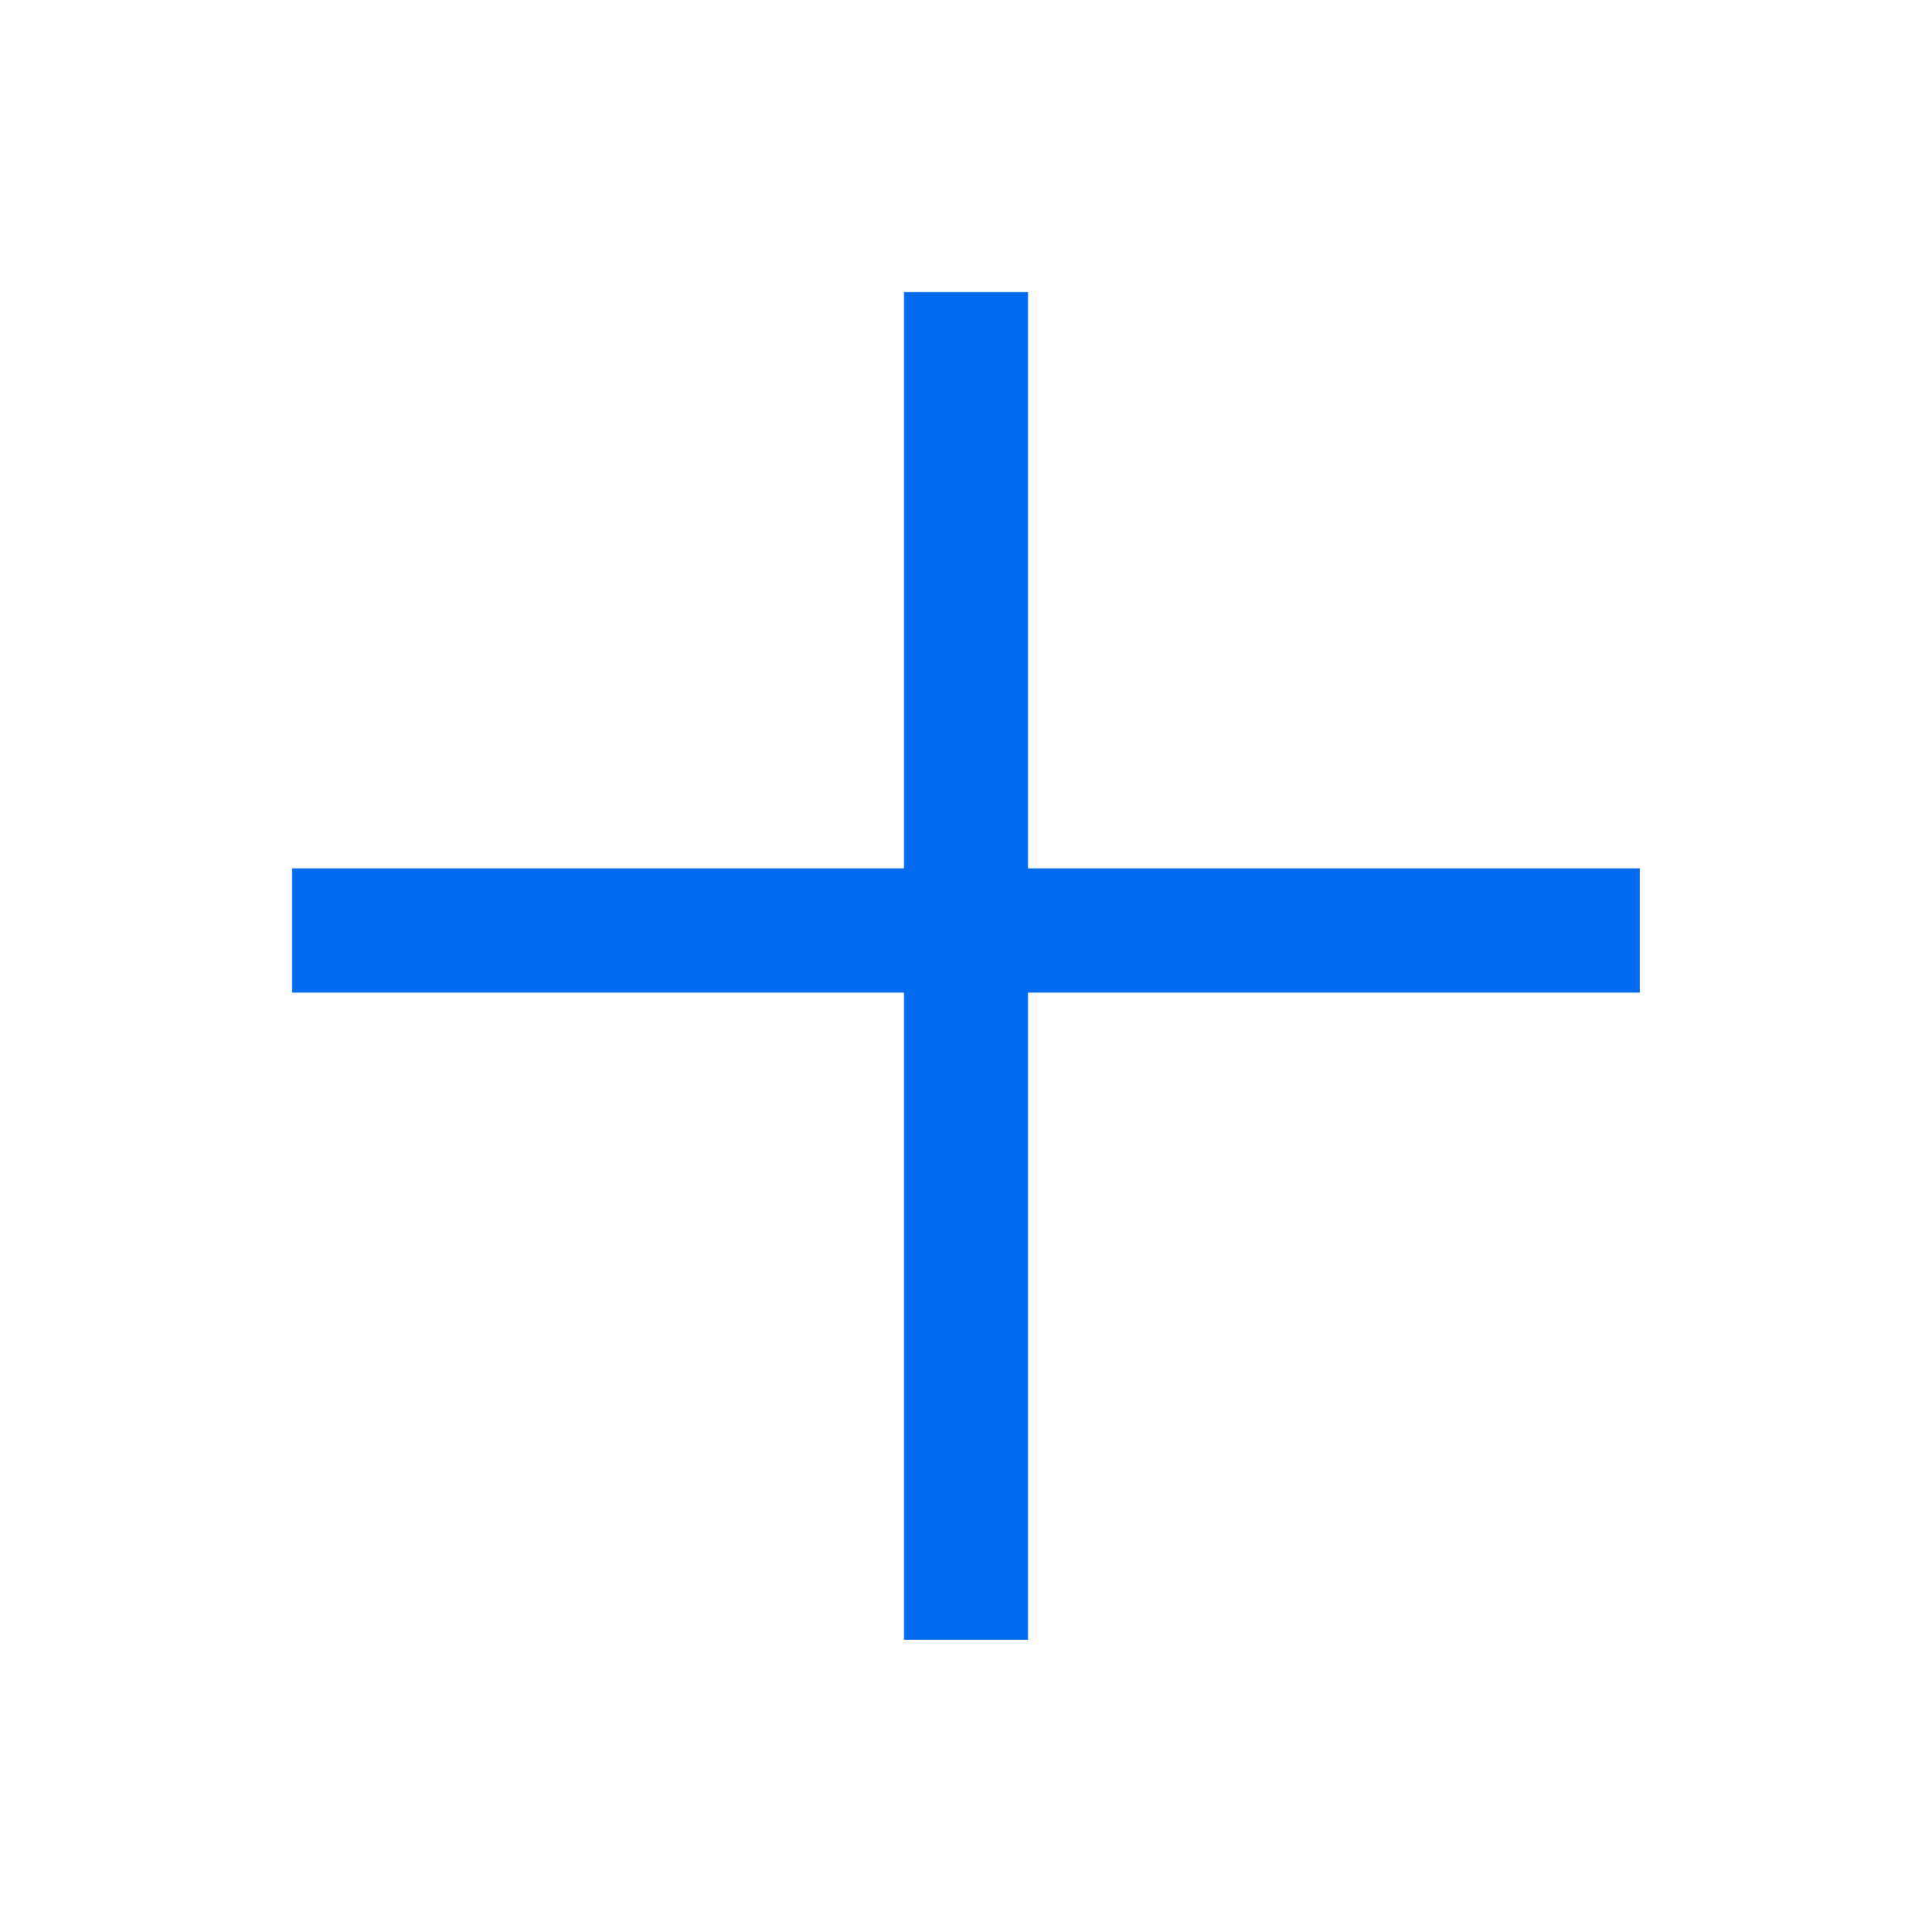
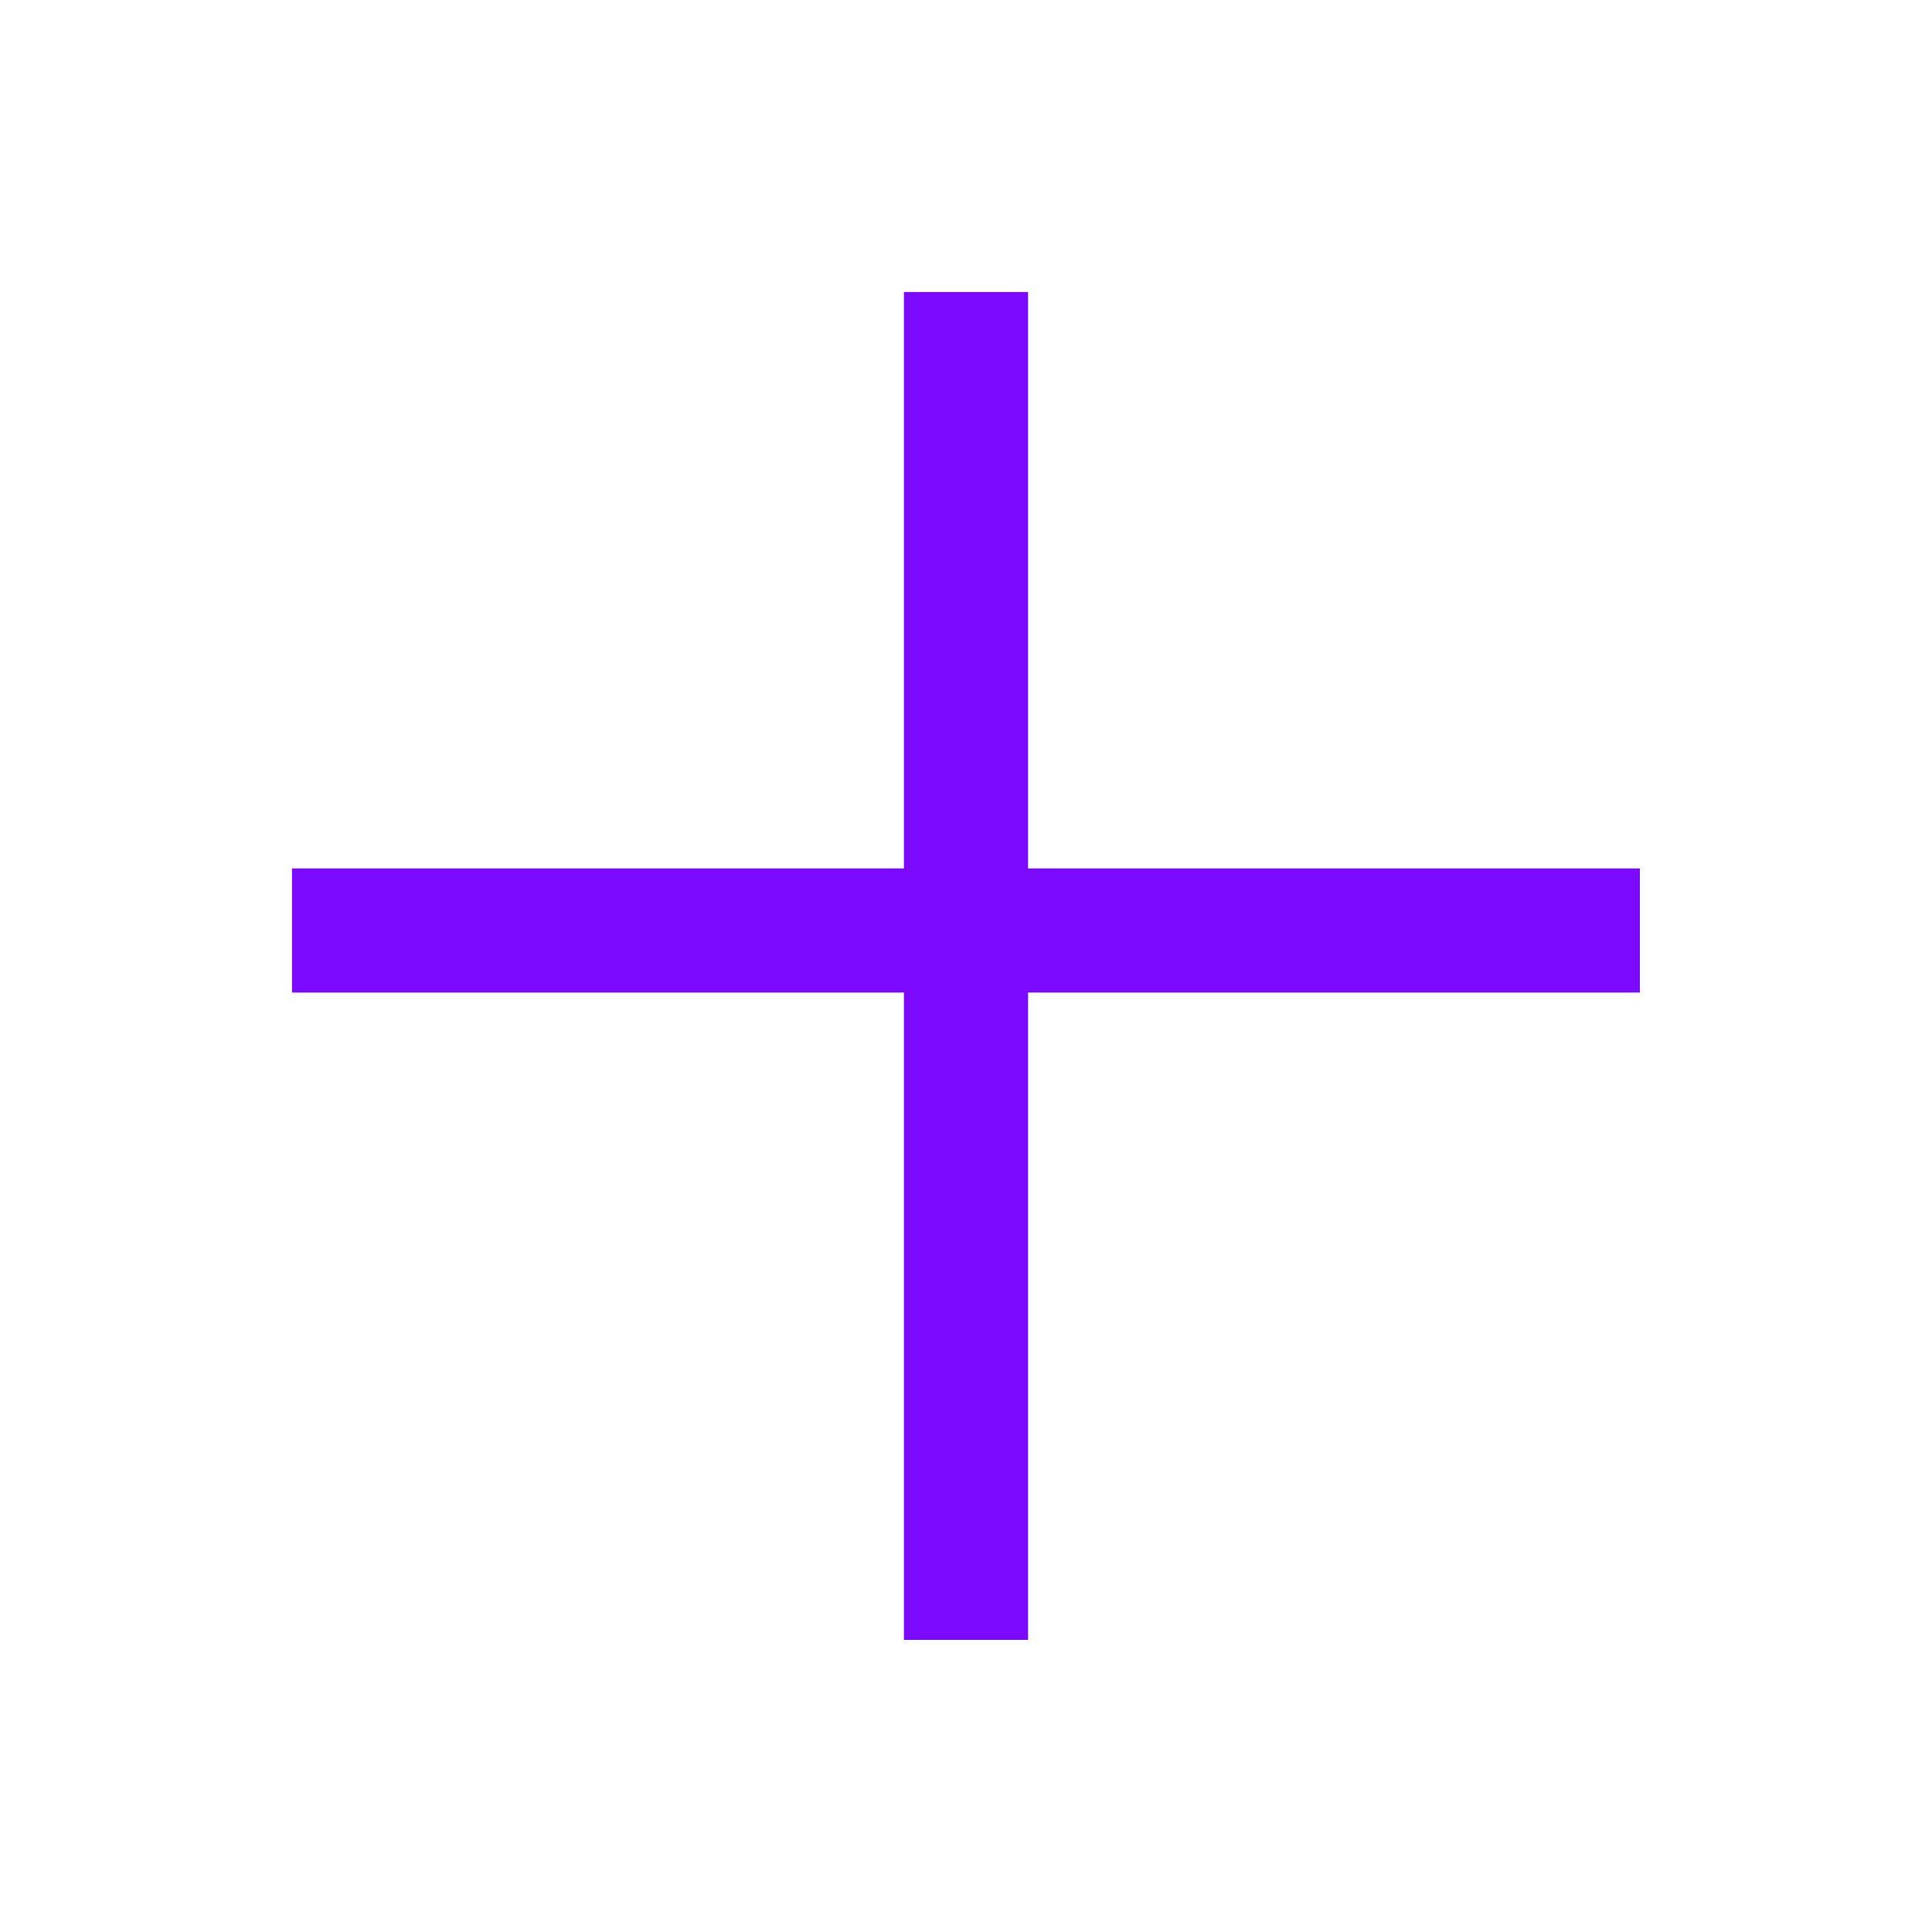
<svg xmlns="http://www.w3.org/2000/svg" width="15.562" height="15.562" viewBox="0 0 15.562 15.562">
  <g>
-     <path fill="none" stroke="rgb(0,106,241)" stroke-linecap="butt" stroke-linejoin="miter" stroke-width="1" d="M2.352 7.495h10.857" />
-     <path fill="none" stroke="rgb(0,106,241)" stroke-linecap="butt" stroke-linejoin="miter" stroke-width="1" d="M7.781 2.352l-0 10.857" />
+     <path fill="none" stroke="rgb(124,10,255)" stroke-linecap="butt" stroke-linejoin="miter" stroke-width="1" d="M2.352 7.495h10.857" />
+     <path fill="none" stroke="rgb(124,10,255)" stroke-linecap="butt" stroke-linejoin="miter" stroke-width="1" d="M7.781 2.352l-0 10.857" />
  </g>
</svg>
